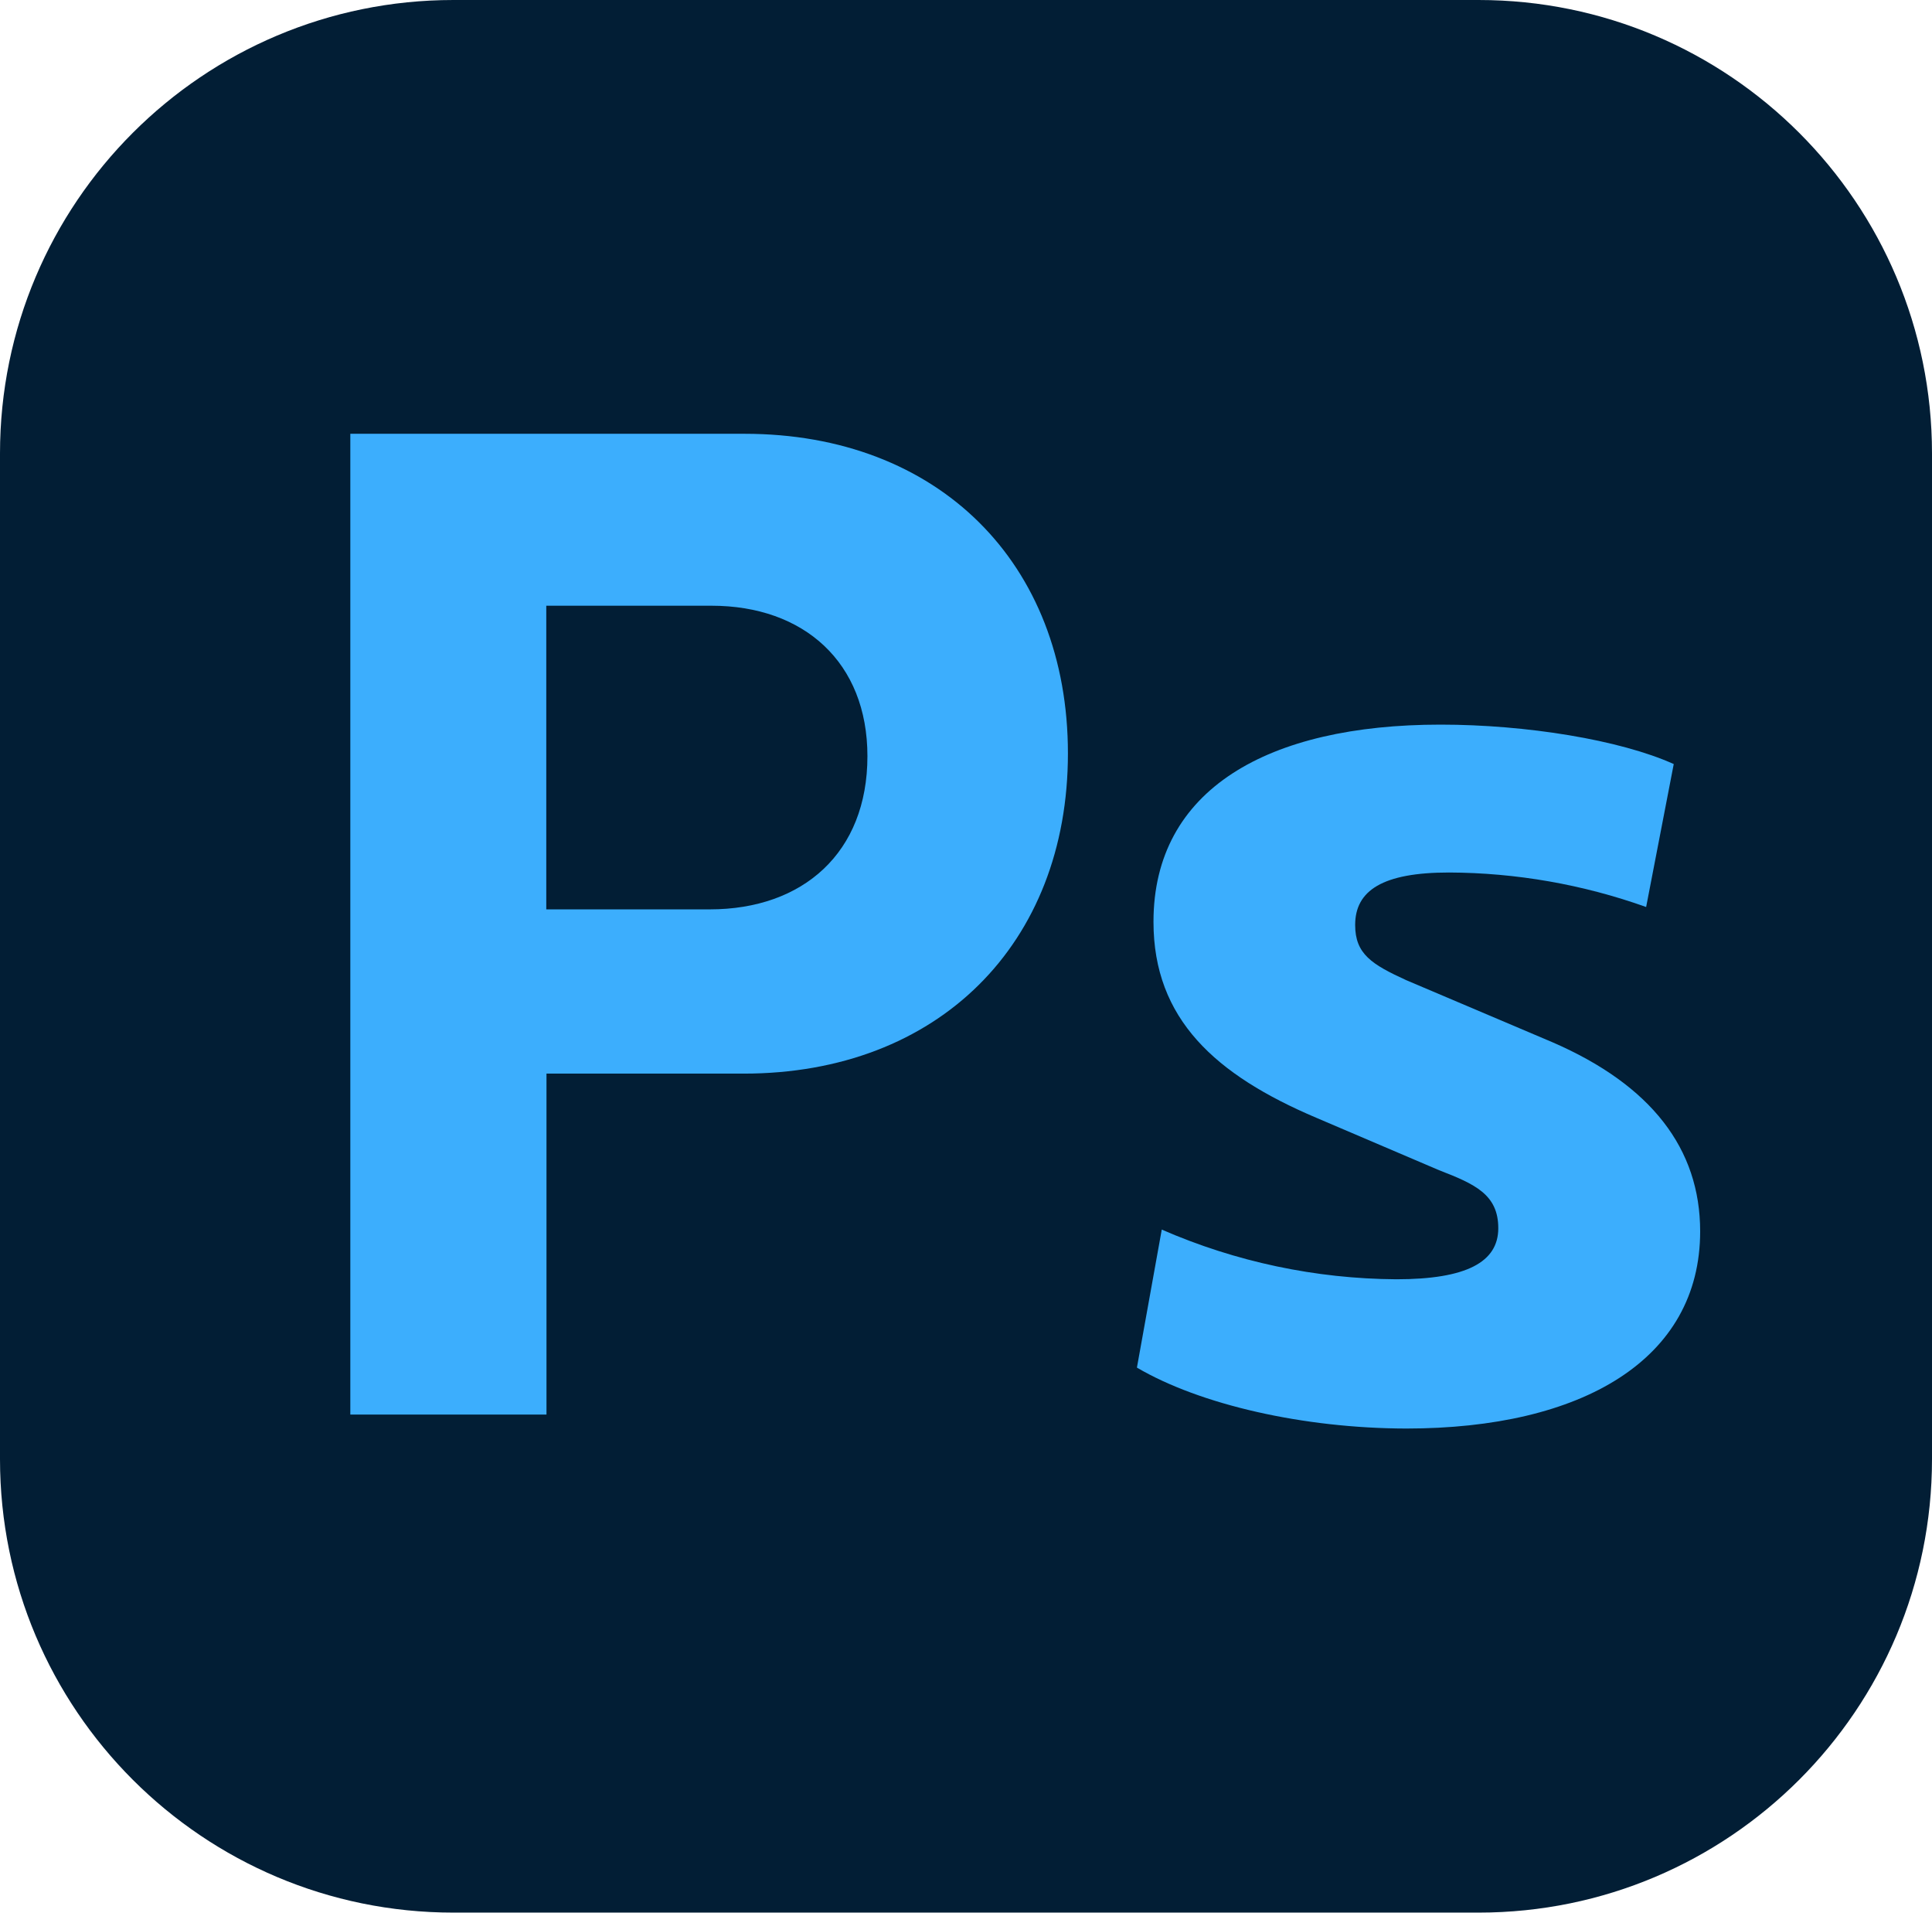
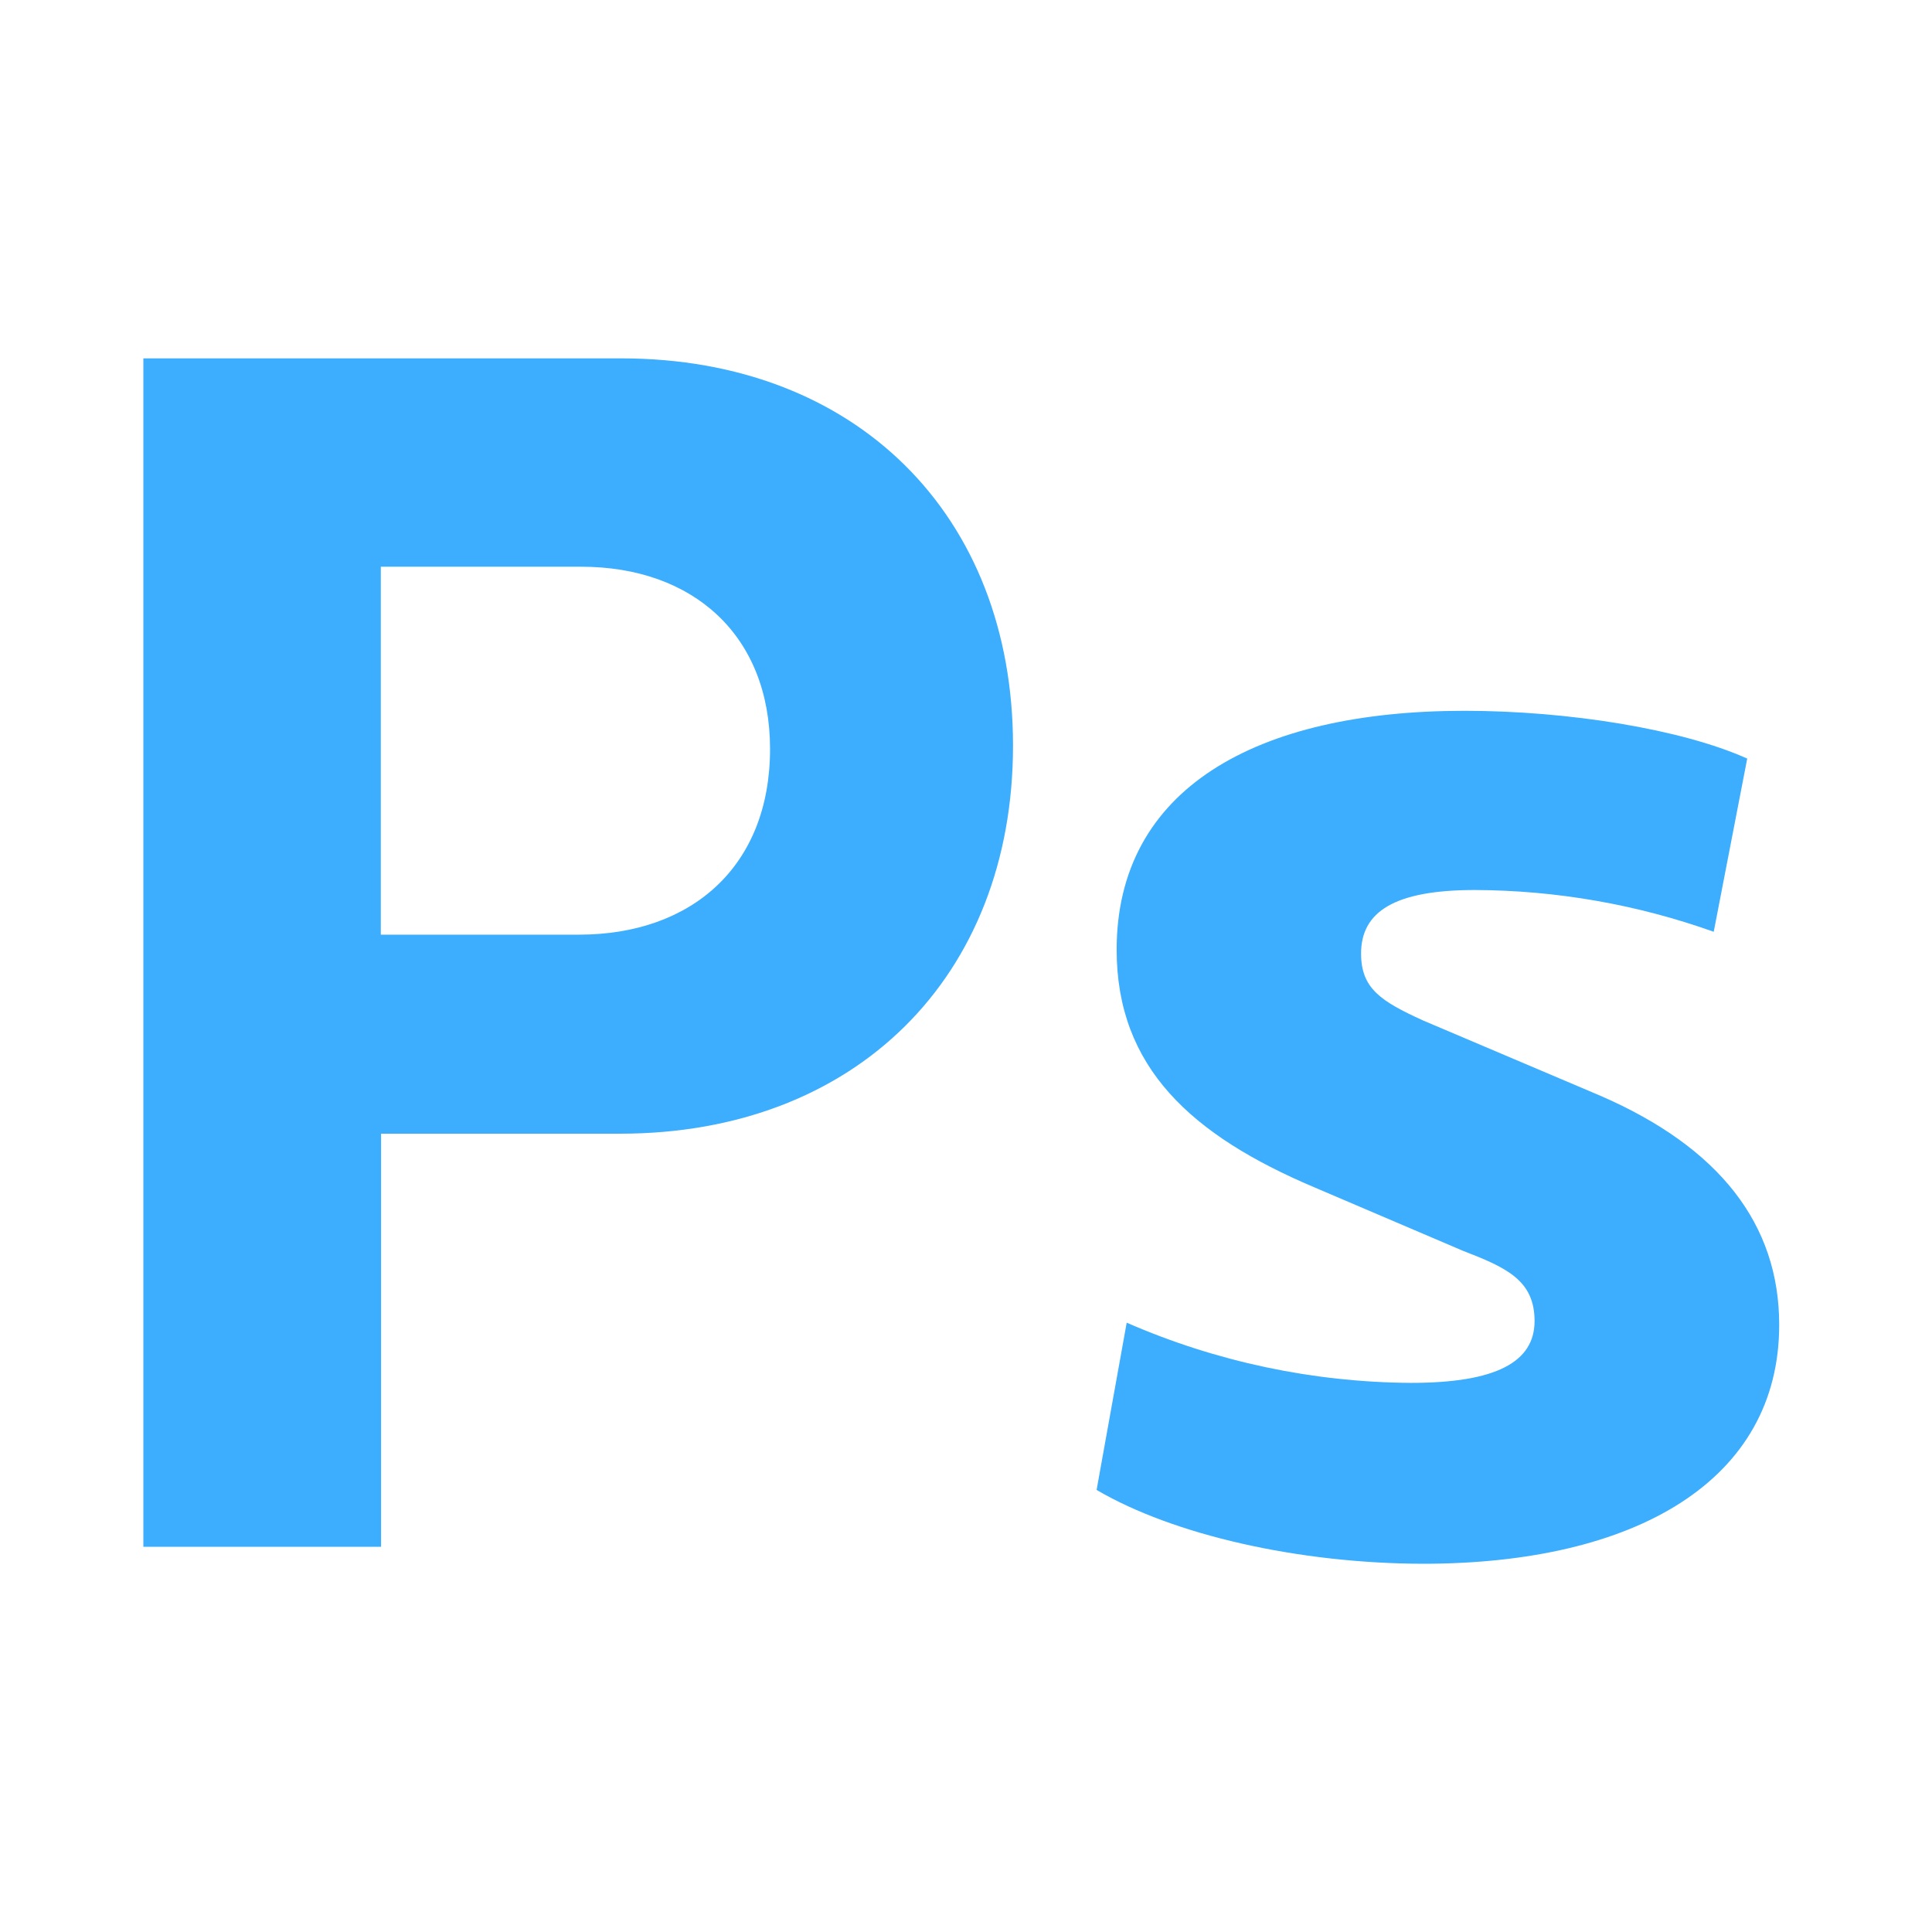
- <svg xmlns="http://www.w3.org/2000/svg" width="98" height="97" viewBox="0 0 98 97" fill="none">
-   <rect width="98" height="97" rx="23" fill="#021E35" />
-   <path d="M54.17 38.21C54.17 47.87 47.59 54.45 37.72 54.45H27.72V71.74H17.77V22H37.77C47.59 22 54.17 28.55 54.17 38.21ZM44 38.35C44 33.59 40.78 30.72 36.09 30.72H27.71V46.12H36C40.73 46.12 44 43.25 44 38.35Z" fill="#3CAEFD" />
-   <path d="M57.67 69.36L58.93 62.36C62.685 63.997 66.734 64.855 70.83 64.88C74.4 64.88 76 64 76 62.29C76 60.58 74.81 60.05 73 59.35L66.77 56.69C61.66 54.52 58.51 51.69 58.51 46.75C58.51 40.03 64.32 36.75 73.07 36.75C77.41 36.75 82.17 37.52 84.9 38.75L83.5 46C80.29 44.855 76.908 44.263 73.5 44.25C70.14 44.25 68.74 45.16 68.74 46.91C68.74 48.38 69.58 48.91 71.33 49.71L78.75 52.86C83.75 55.03 86.24 58.25 86.24 62.45C86.24 68.96 80.24 72.45 71.33 72.45C66.14 72.44 60.89 71.25 57.67 69.36Z" fill="#3CAEFD" />
+ <svg xmlns="http://www.w3.org/2000/svg" width="45" height="45" viewBox="0 0 45 45" fill="none">
+   <path d="M23.595 17.368C23.595 22.744 19.934 26.406 14.441 26.406H8.876V36.028H3.339V8.347H14.469C19.934 8.347 23.595 11.992 23.595 17.368ZM17.936 17.446C17.936 14.797 16.144 13.2 13.534 13.2H8.87V21.77H13.484C16.116 21.77 17.936 20.173 17.936 17.446Z" fill="#3CAEFD" />
+   <path d="M25.542 34.703L26.243 30.808C28.333 31.719 30.586 32.196 32.865 32.21C34.852 32.21 35.743 31.721 35.743 30.769C35.743 29.817 35.08 29.522 34.073 29.133L30.606 27.652C27.762 26.445 26.009 24.87 26.009 22.121C26.009 18.381 29.243 16.556 34.112 16.556C36.527 16.556 39.176 16.984 40.696 17.669L39.916 21.703C38.13 21.066 36.248 20.737 34.351 20.73C32.481 20.73 31.702 21.236 31.702 22.21C31.702 23.028 32.17 23.323 33.144 23.768L37.273 25.521C40.056 26.729 41.441 28.521 41.441 30.858C41.441 34.481 38.102 36.423 33.144 36.423C30.256 36.417 27.334 35.755 25.542 34.703Z" fill="#3CAEFD" />
</svg>
